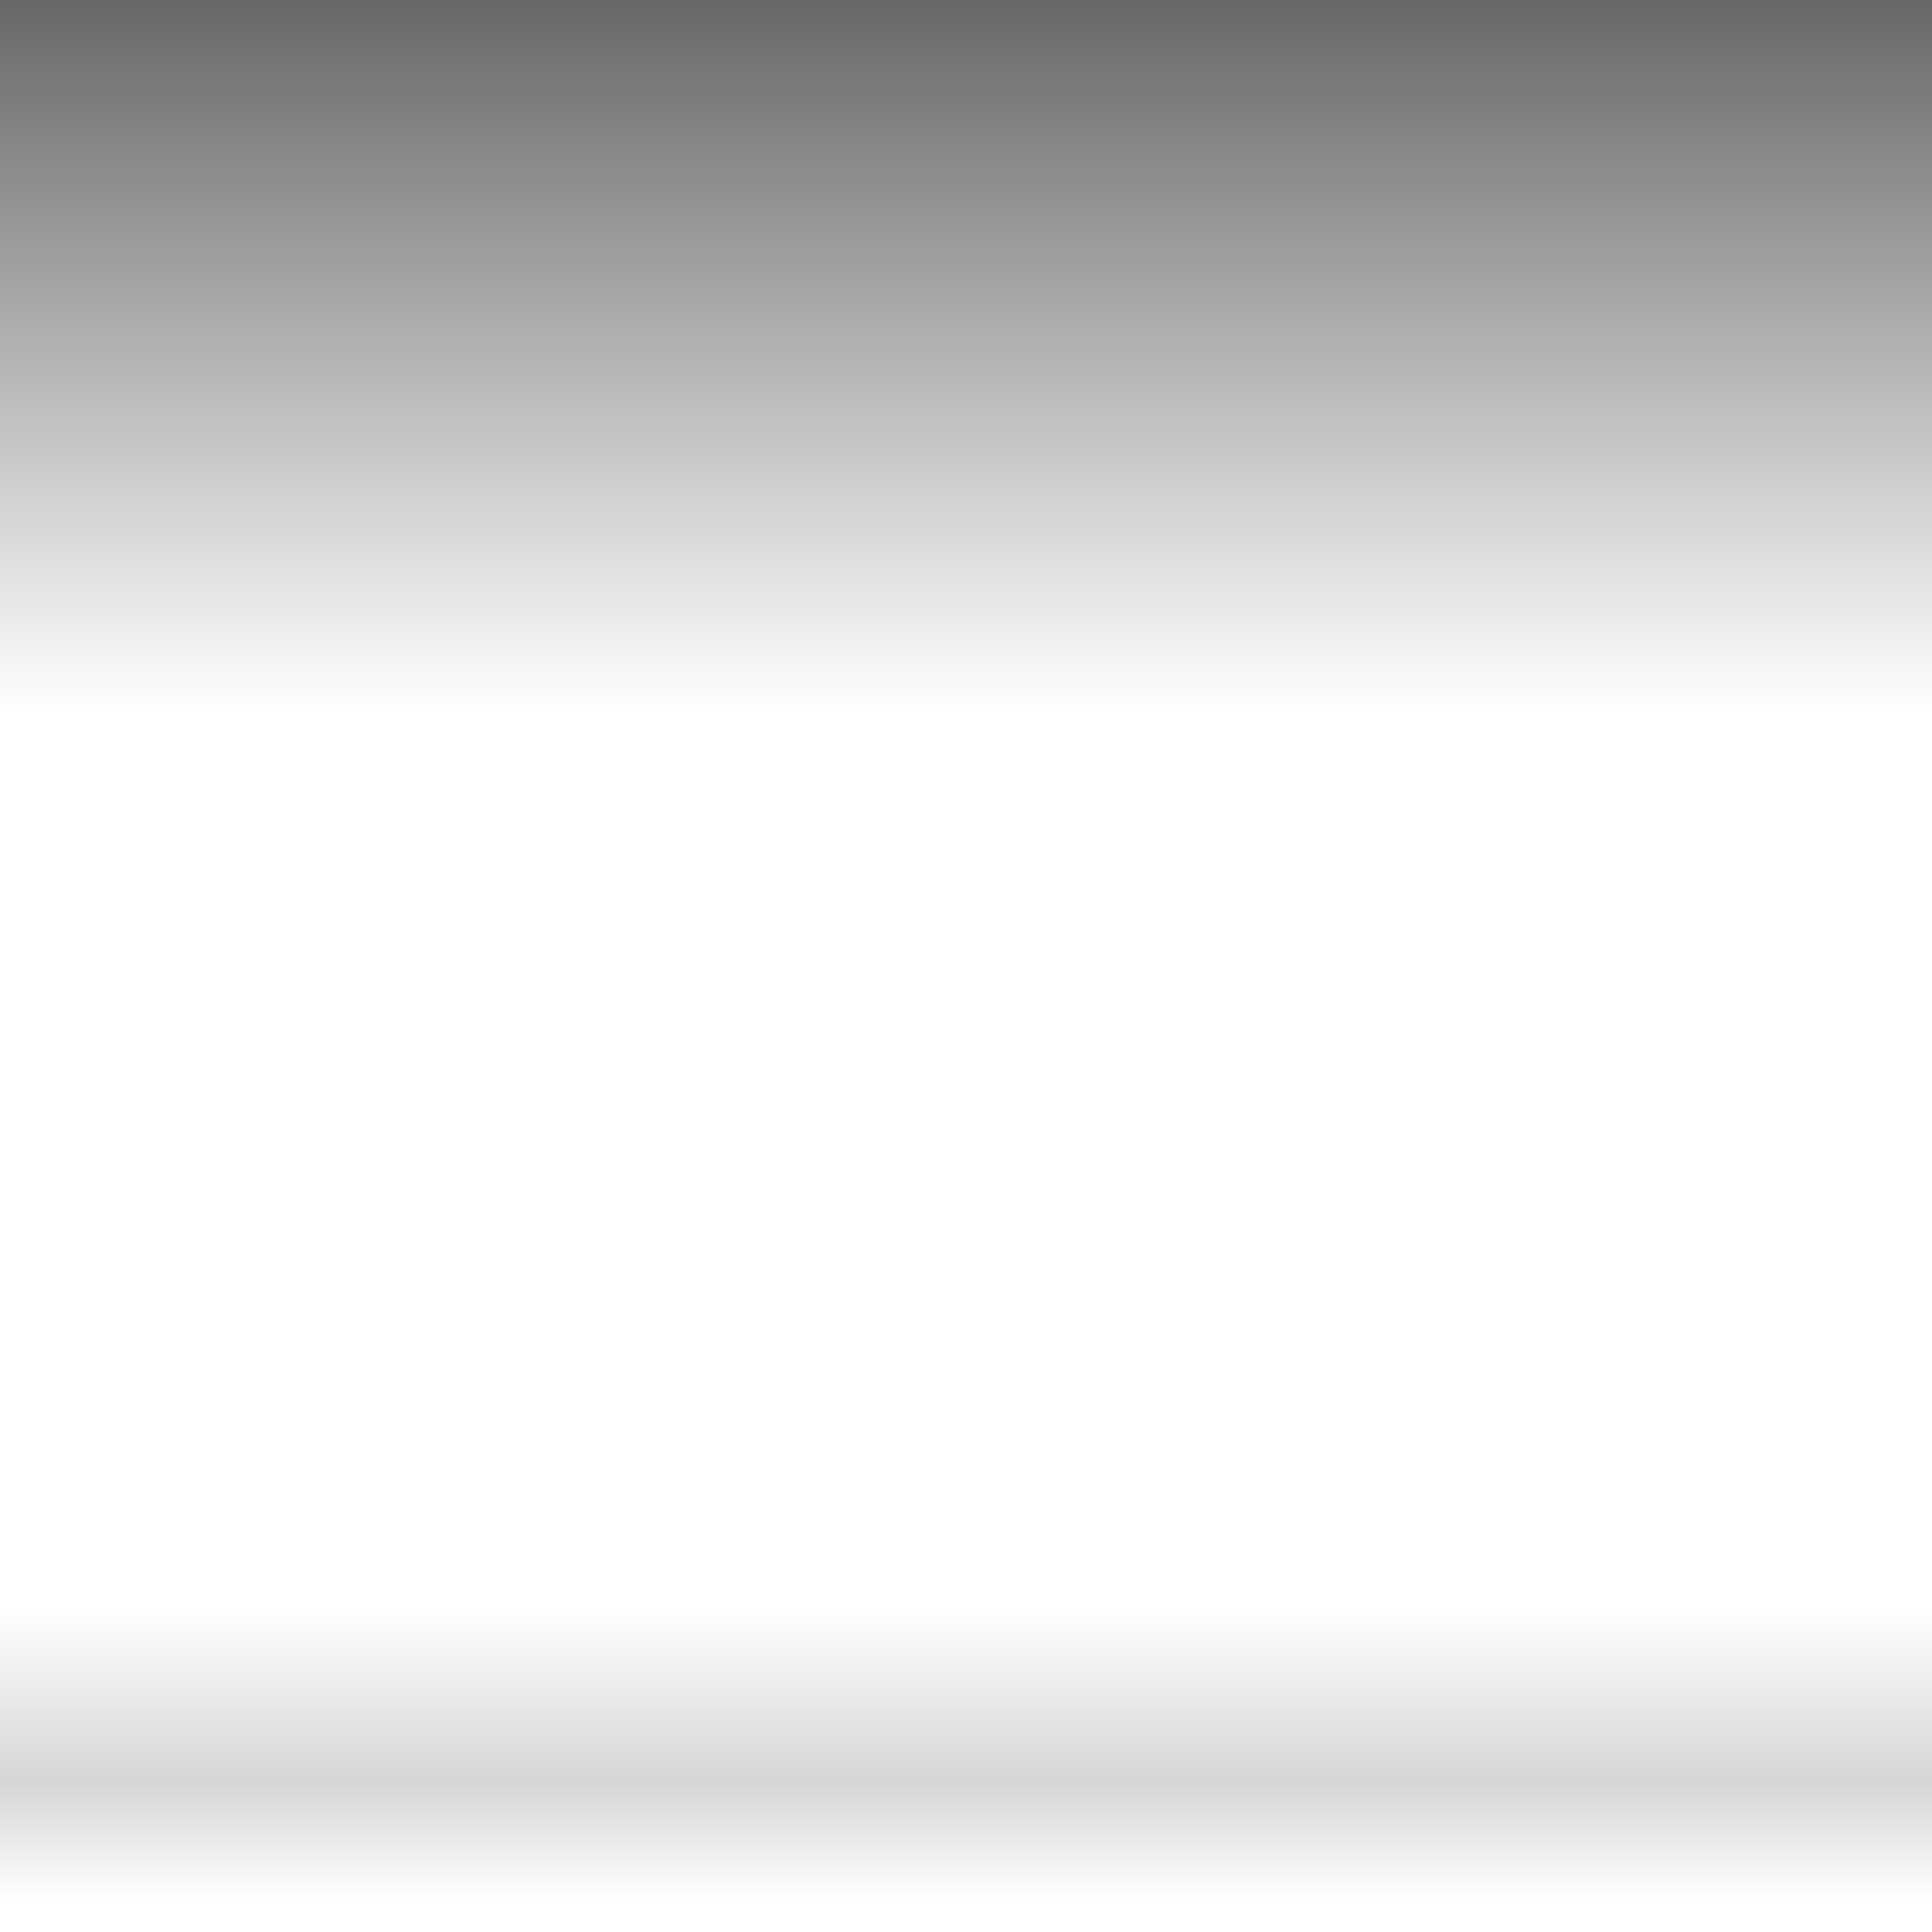
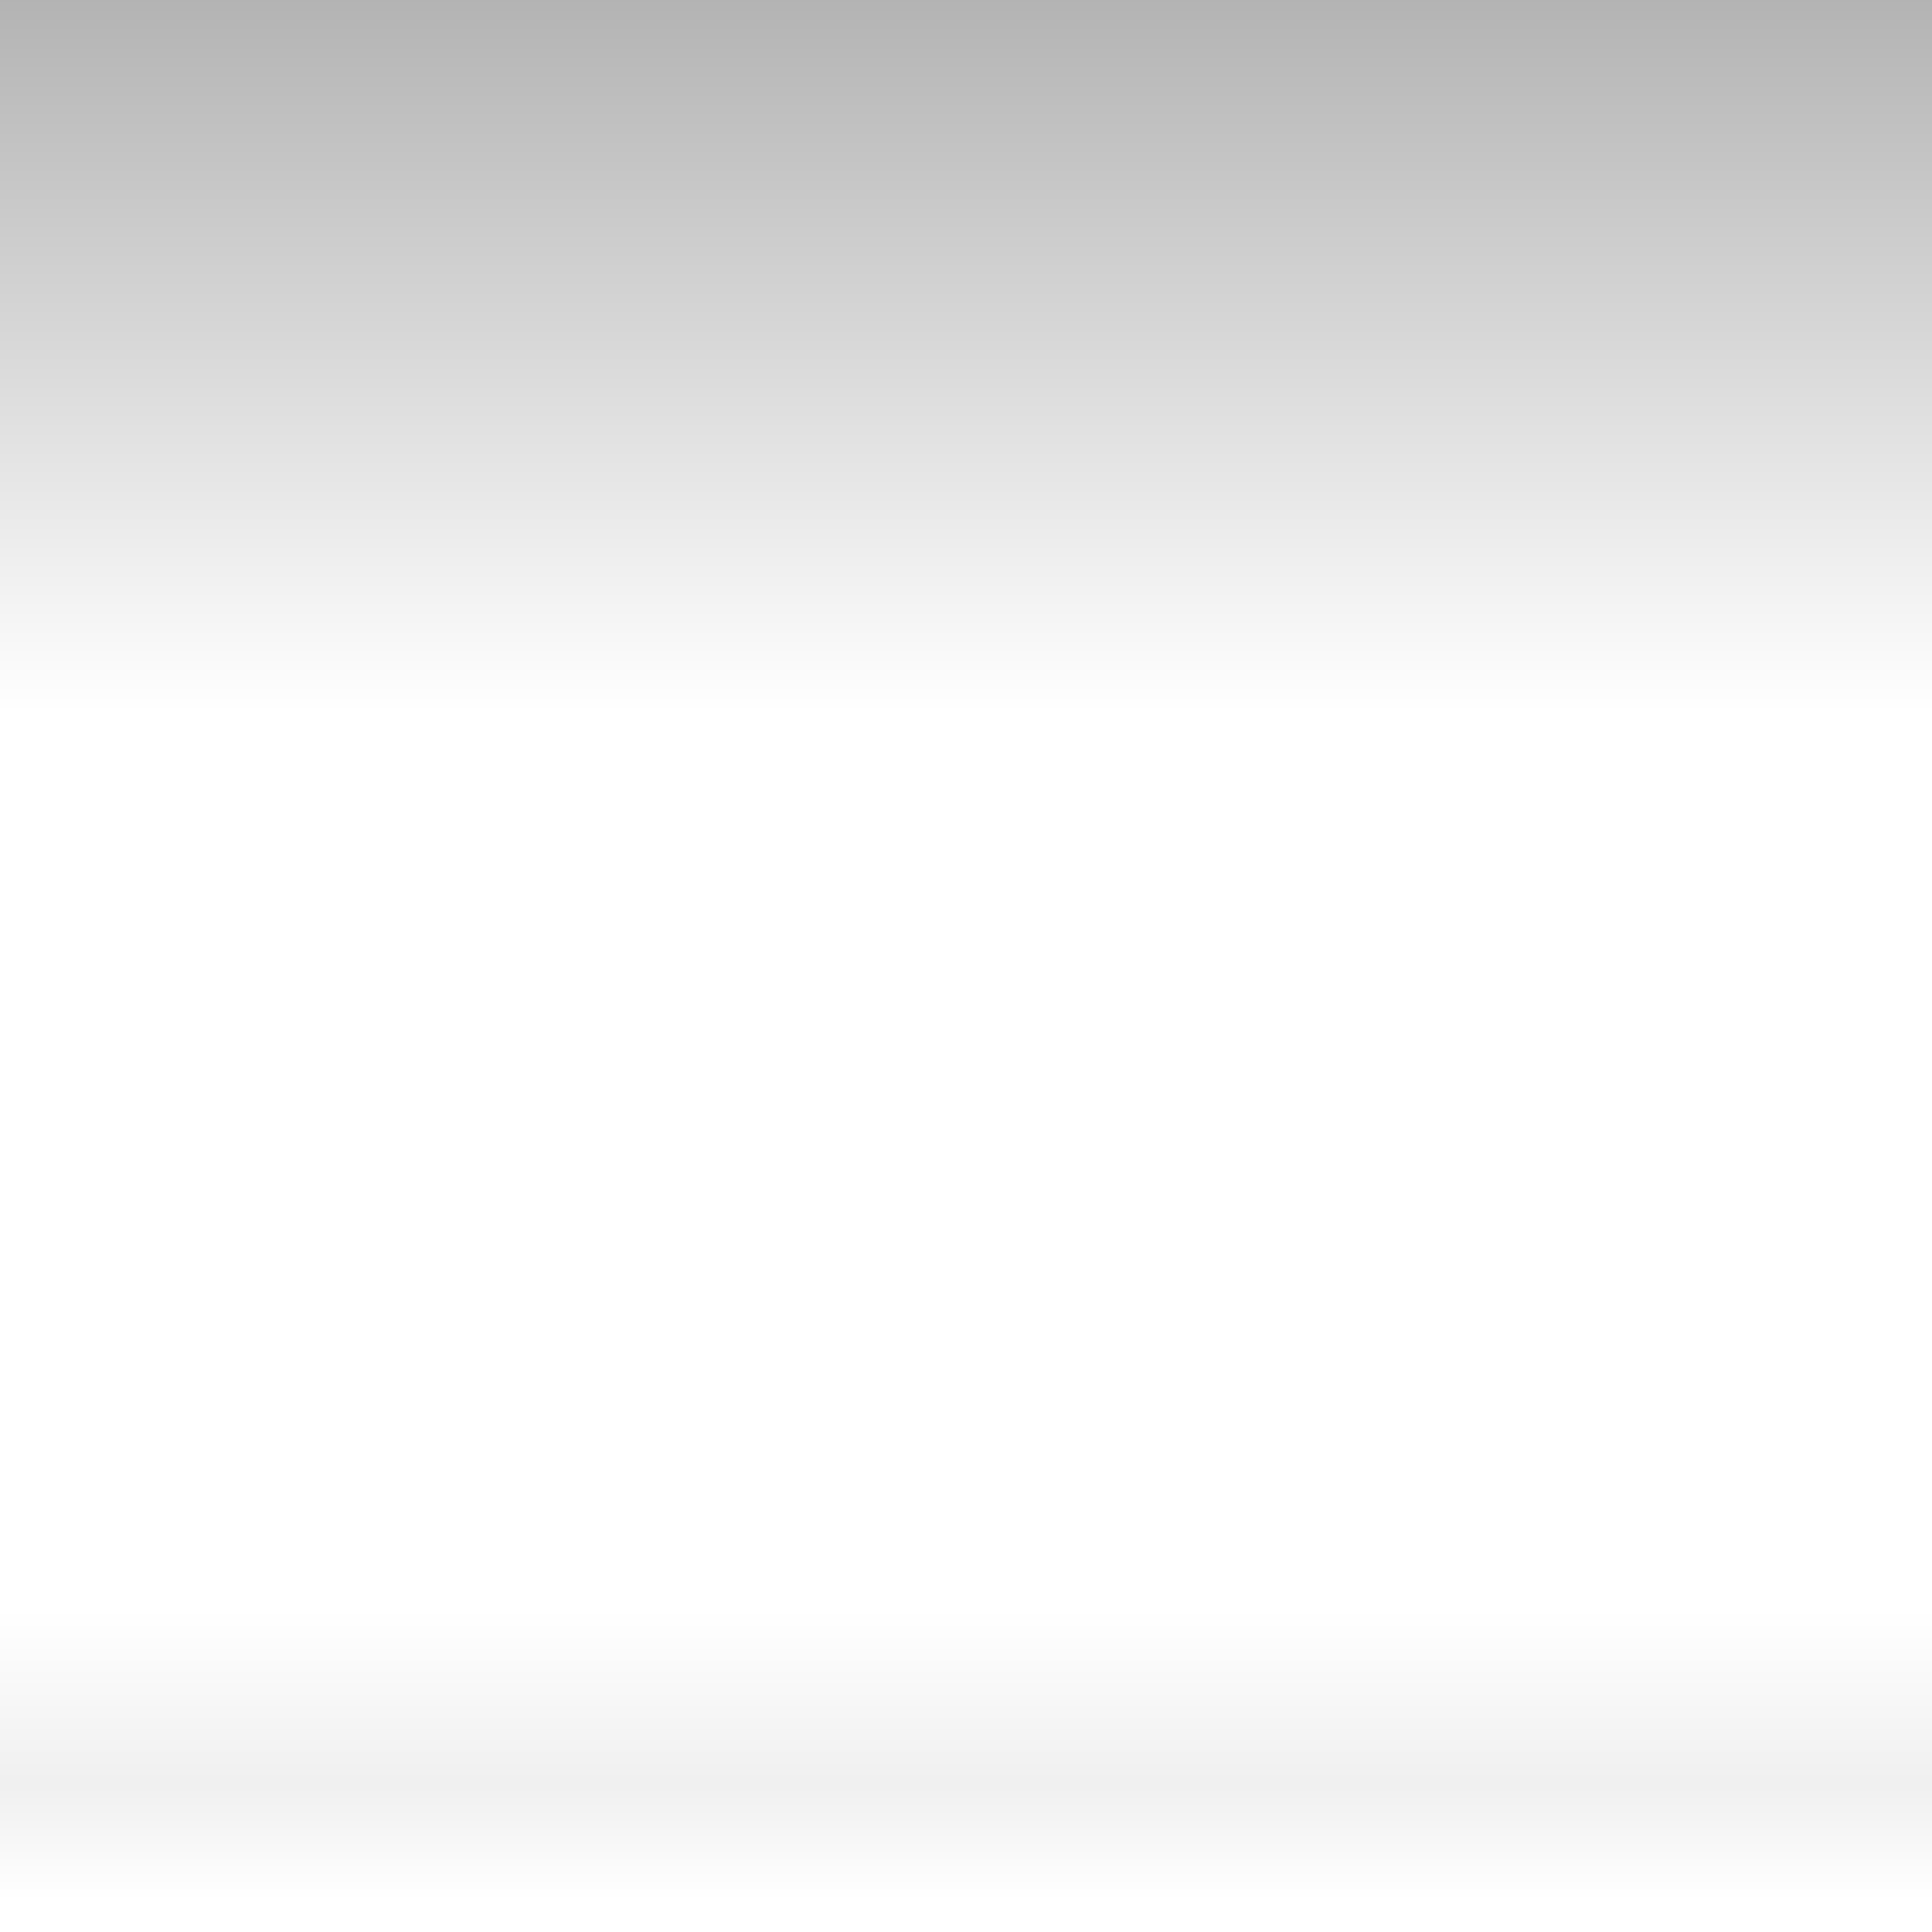
<svg xmlns="http://www.w3.org/2000/svg" version="1.1">
  <defs>
    <linearGradient id="grad" x1="0" y1="0" x2="0" y2="100%">
-       <stop offset="0" stop-opacity="0.6" color-stop="#000000" />
+       <stop offset="0" stop-opacity="0.3" color-stop="#000000" />
      <stop offset="0.37" stop-opacity="0" stop-color="#000000" />
      <stop offset="0.83" stop-opacity="0" stop-color="#000000" />
-       <stop offset="0.92" stop-opacity="0.16" stop-color="#000000" />
+       <stop offset="0.92" stop-opacity="0.06" stop-color="#000000" />
      <stop offset="0.98" stop-opacity="0" stop-color="#000000" />
    </linearGradient>
  </defs>
  <rect x="0" y="0" width="100%" height="100%" style="fill:url(#grad)" />
</svg>
